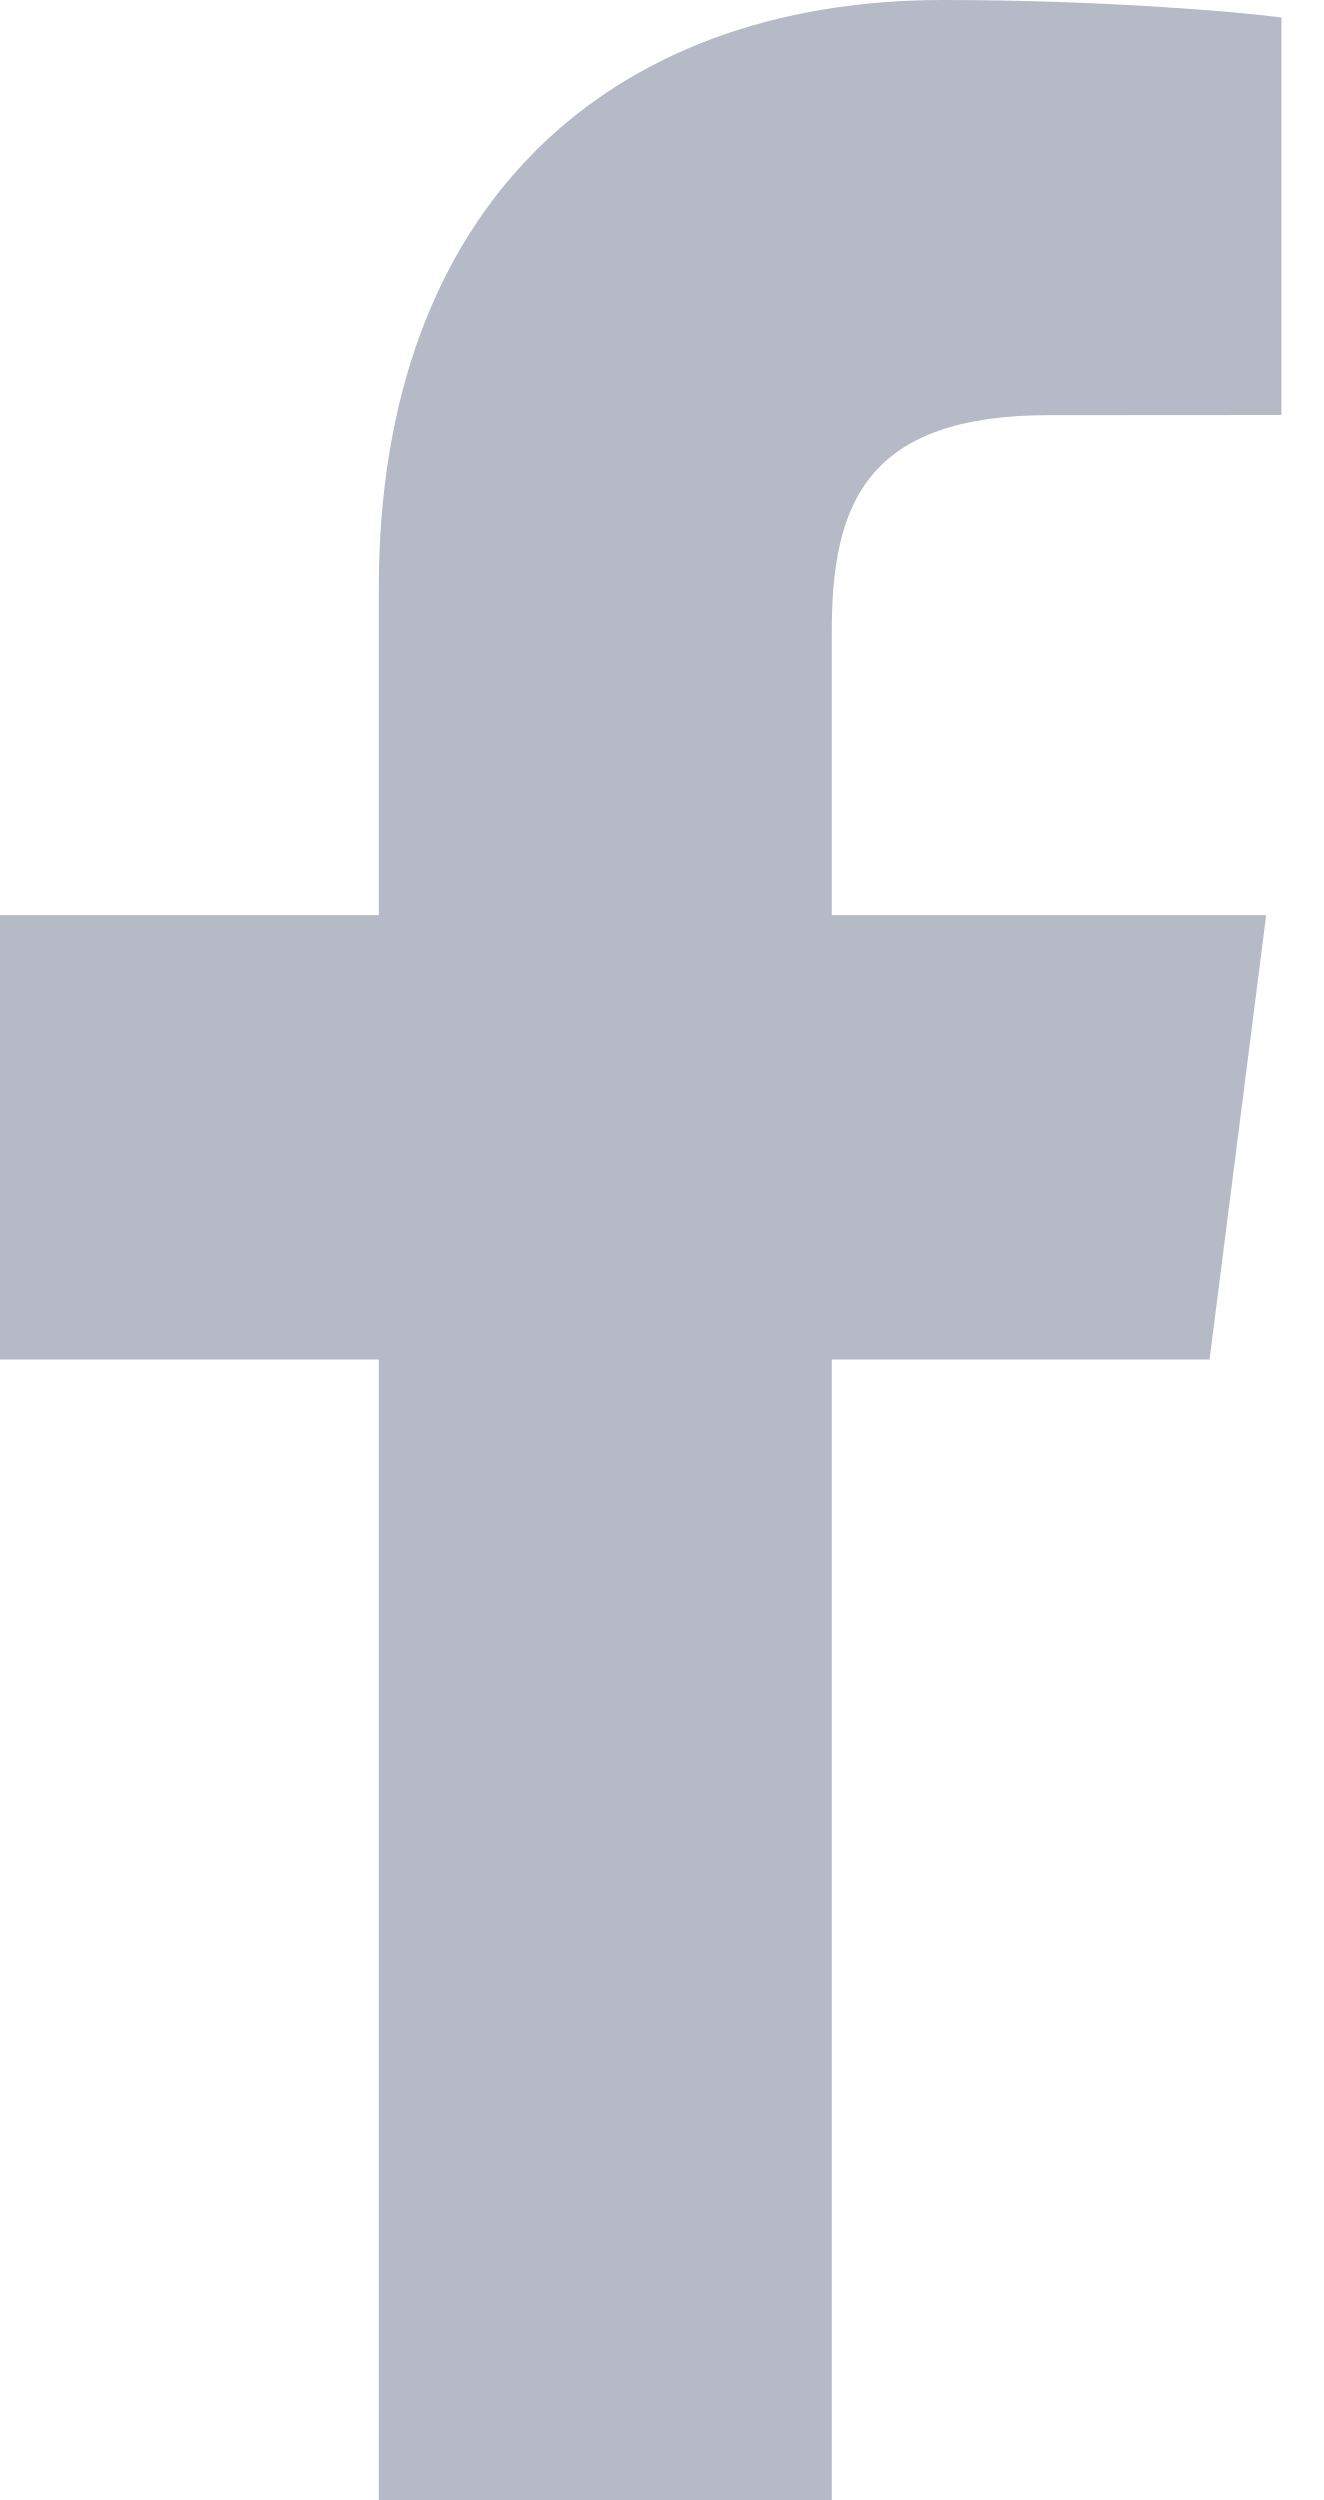
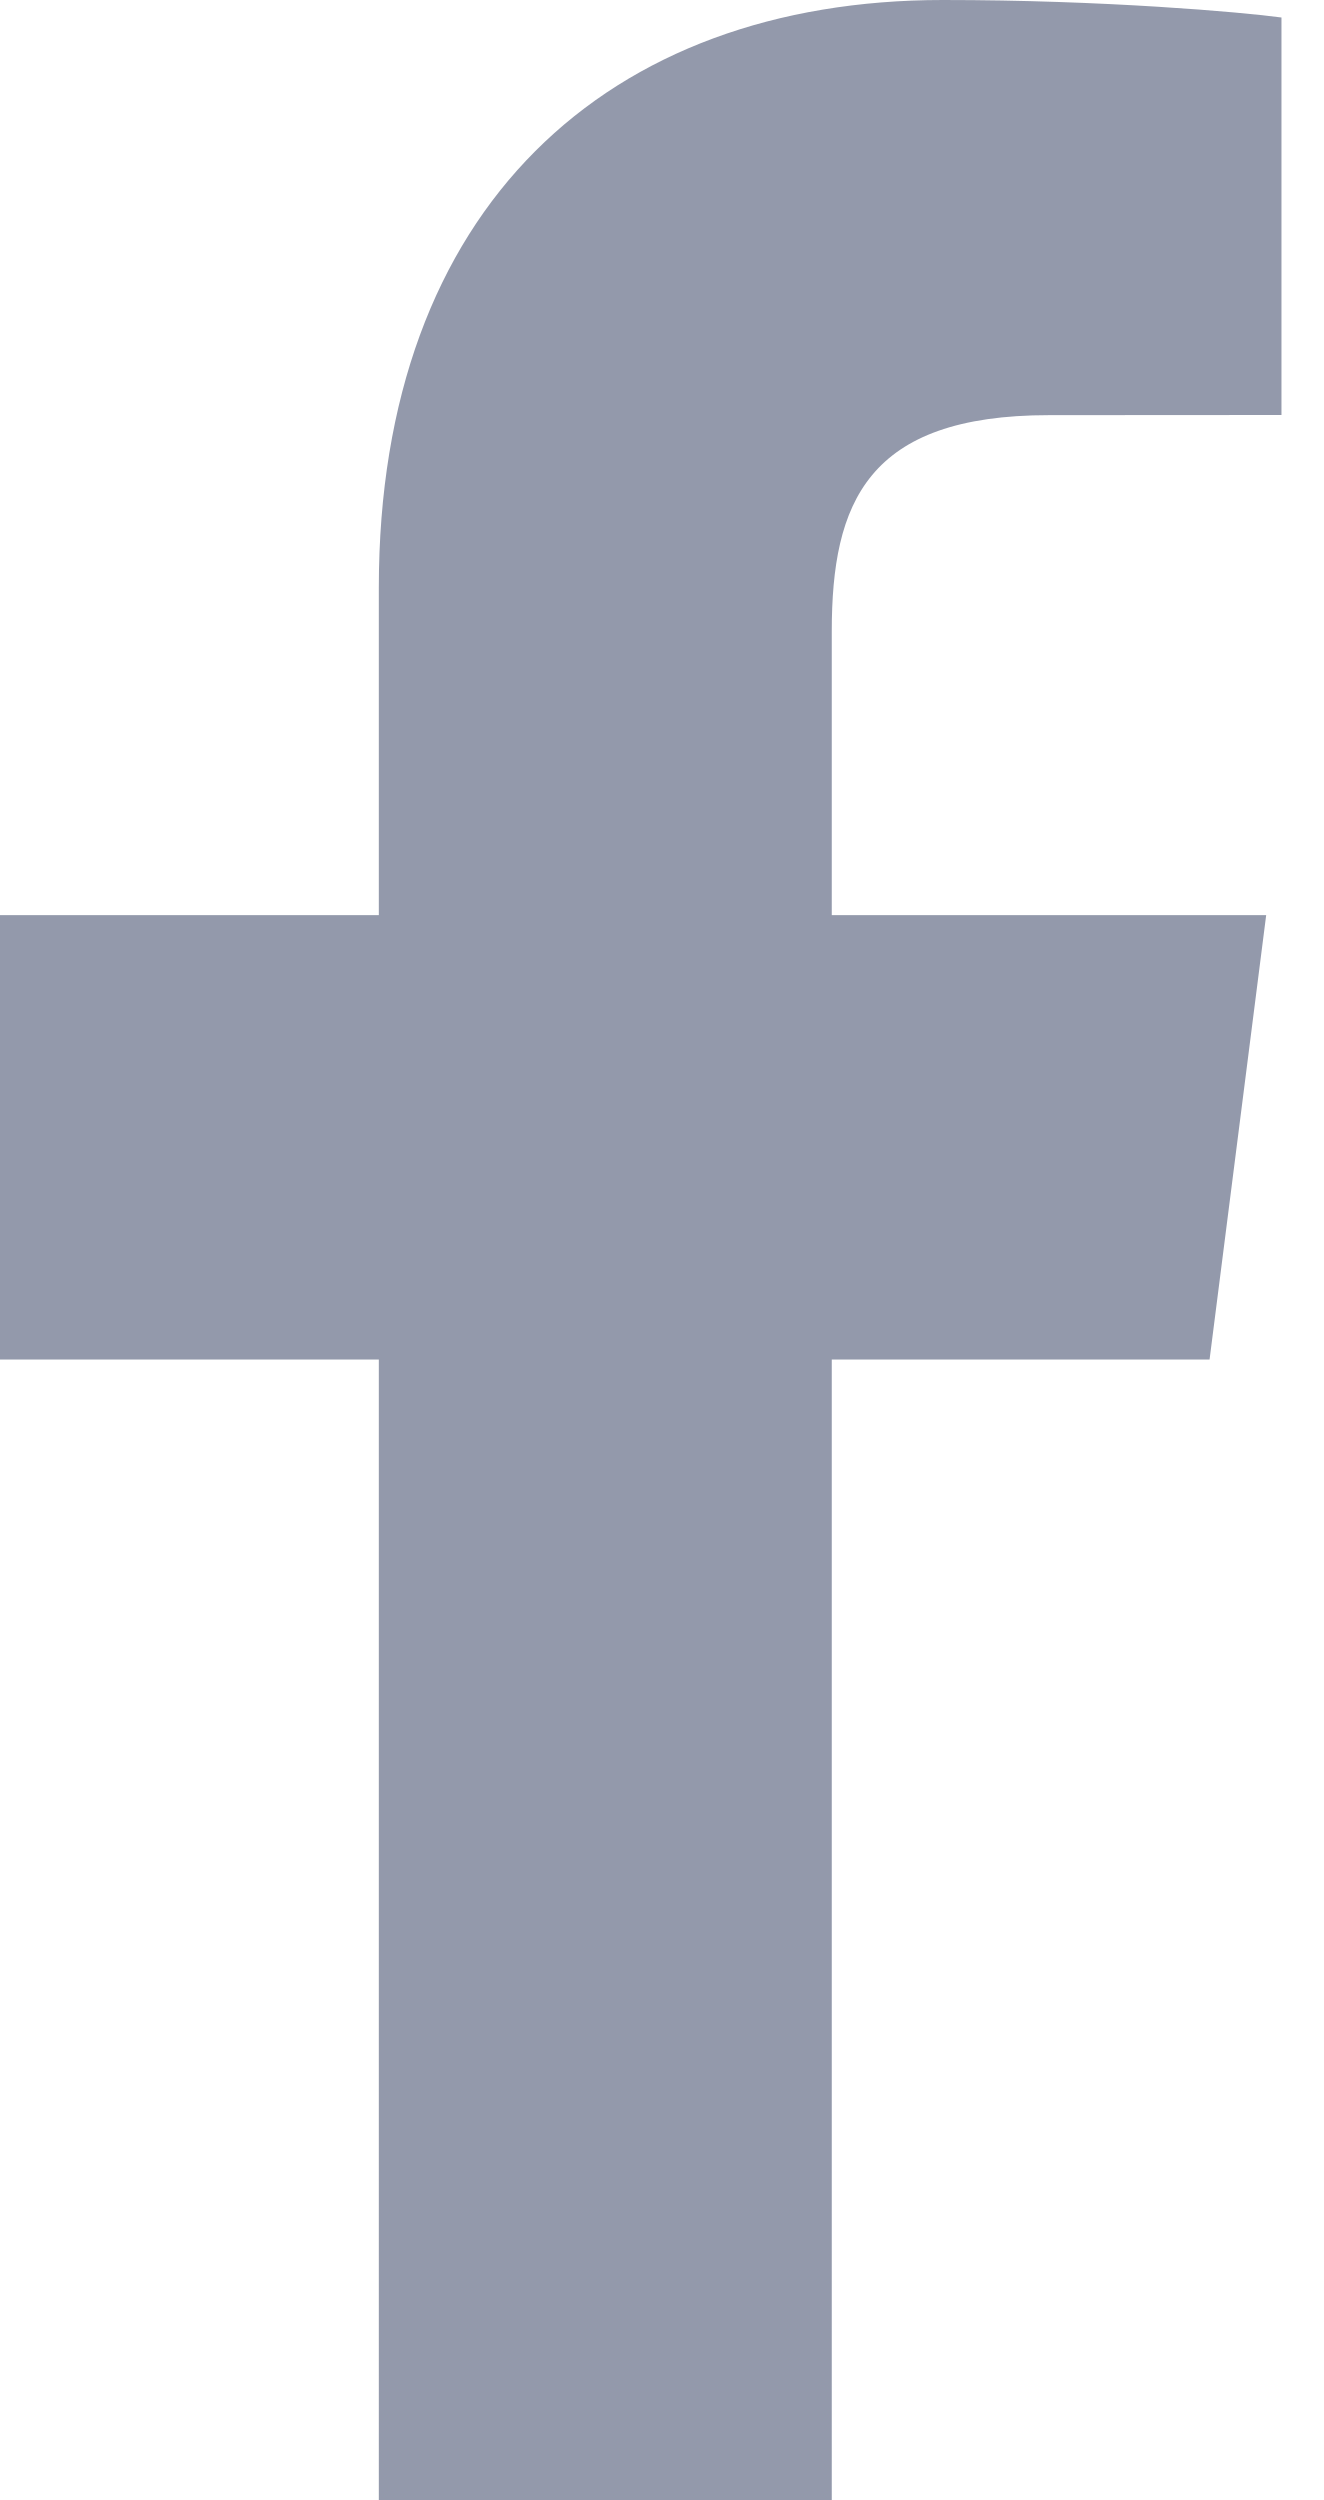
<svg xmlns="http://www.w3.org/2000/svg" width="9" height="17" viewBox="0 0 9 17" fill="none">
-   <path d="M5.656 17V9.245H8.225L8.61 6.223H5.656V4.294C5.656 3.419 5.896 2.823 7.134 2.823L8.714 2.822V0.119C8.441 0.082 7.503 -1.65981e-08 6.412 -1.65981e-08C4.135 -1.65981e-08 2.576 1.408 2.576 3.995V6.223H-2.3404e-08V9.245H2.576V17H5.656Z" fill="#B6BAC7" />
+   <path d="M5.656 17V9.245H8.225L8.61 6.223H5.656V4.294C5.656 3.419 5.896 2.823 7.134 2.823L8.714 2.822V0.119C8.441 0.082 7.503 -1.65981e-08 6.412 -1.65981e-08C4.135 -1.65981e-08 2.576 1.408 2.576 3.995V6.223H-2.3404e-08V9.245H2.576V17H5.656Z" fill="#9399ab" />
</svg>
